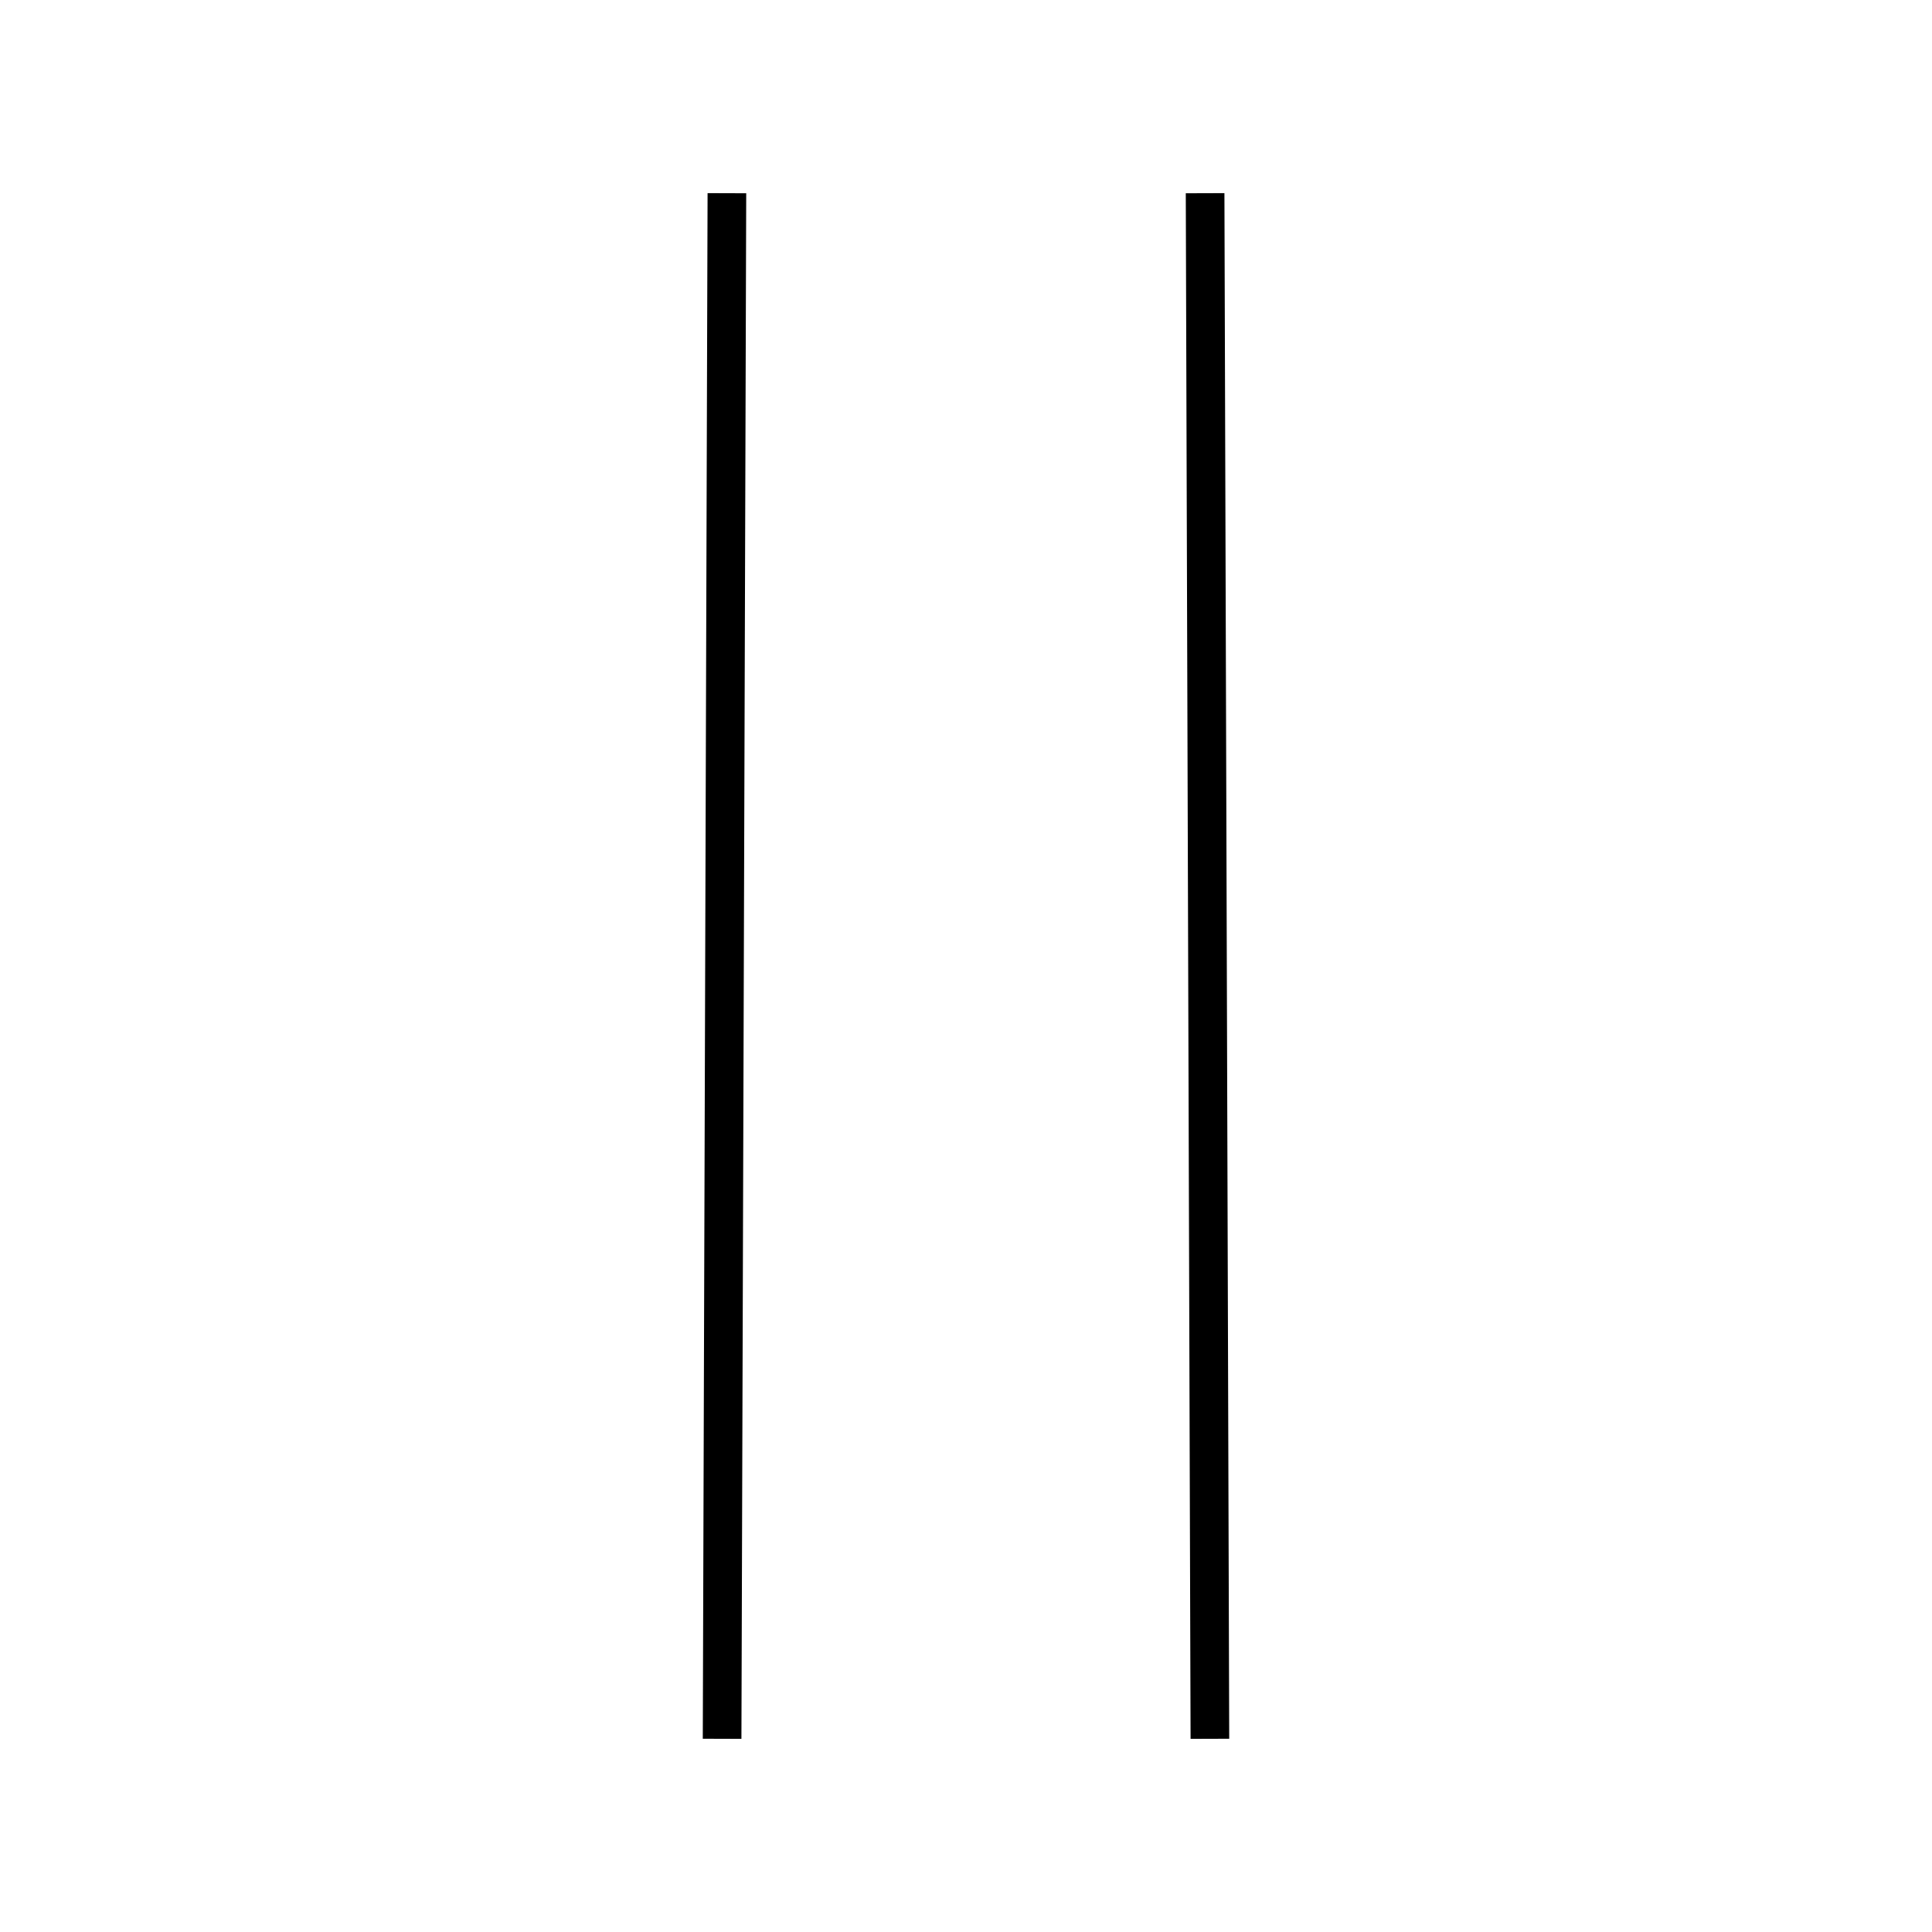
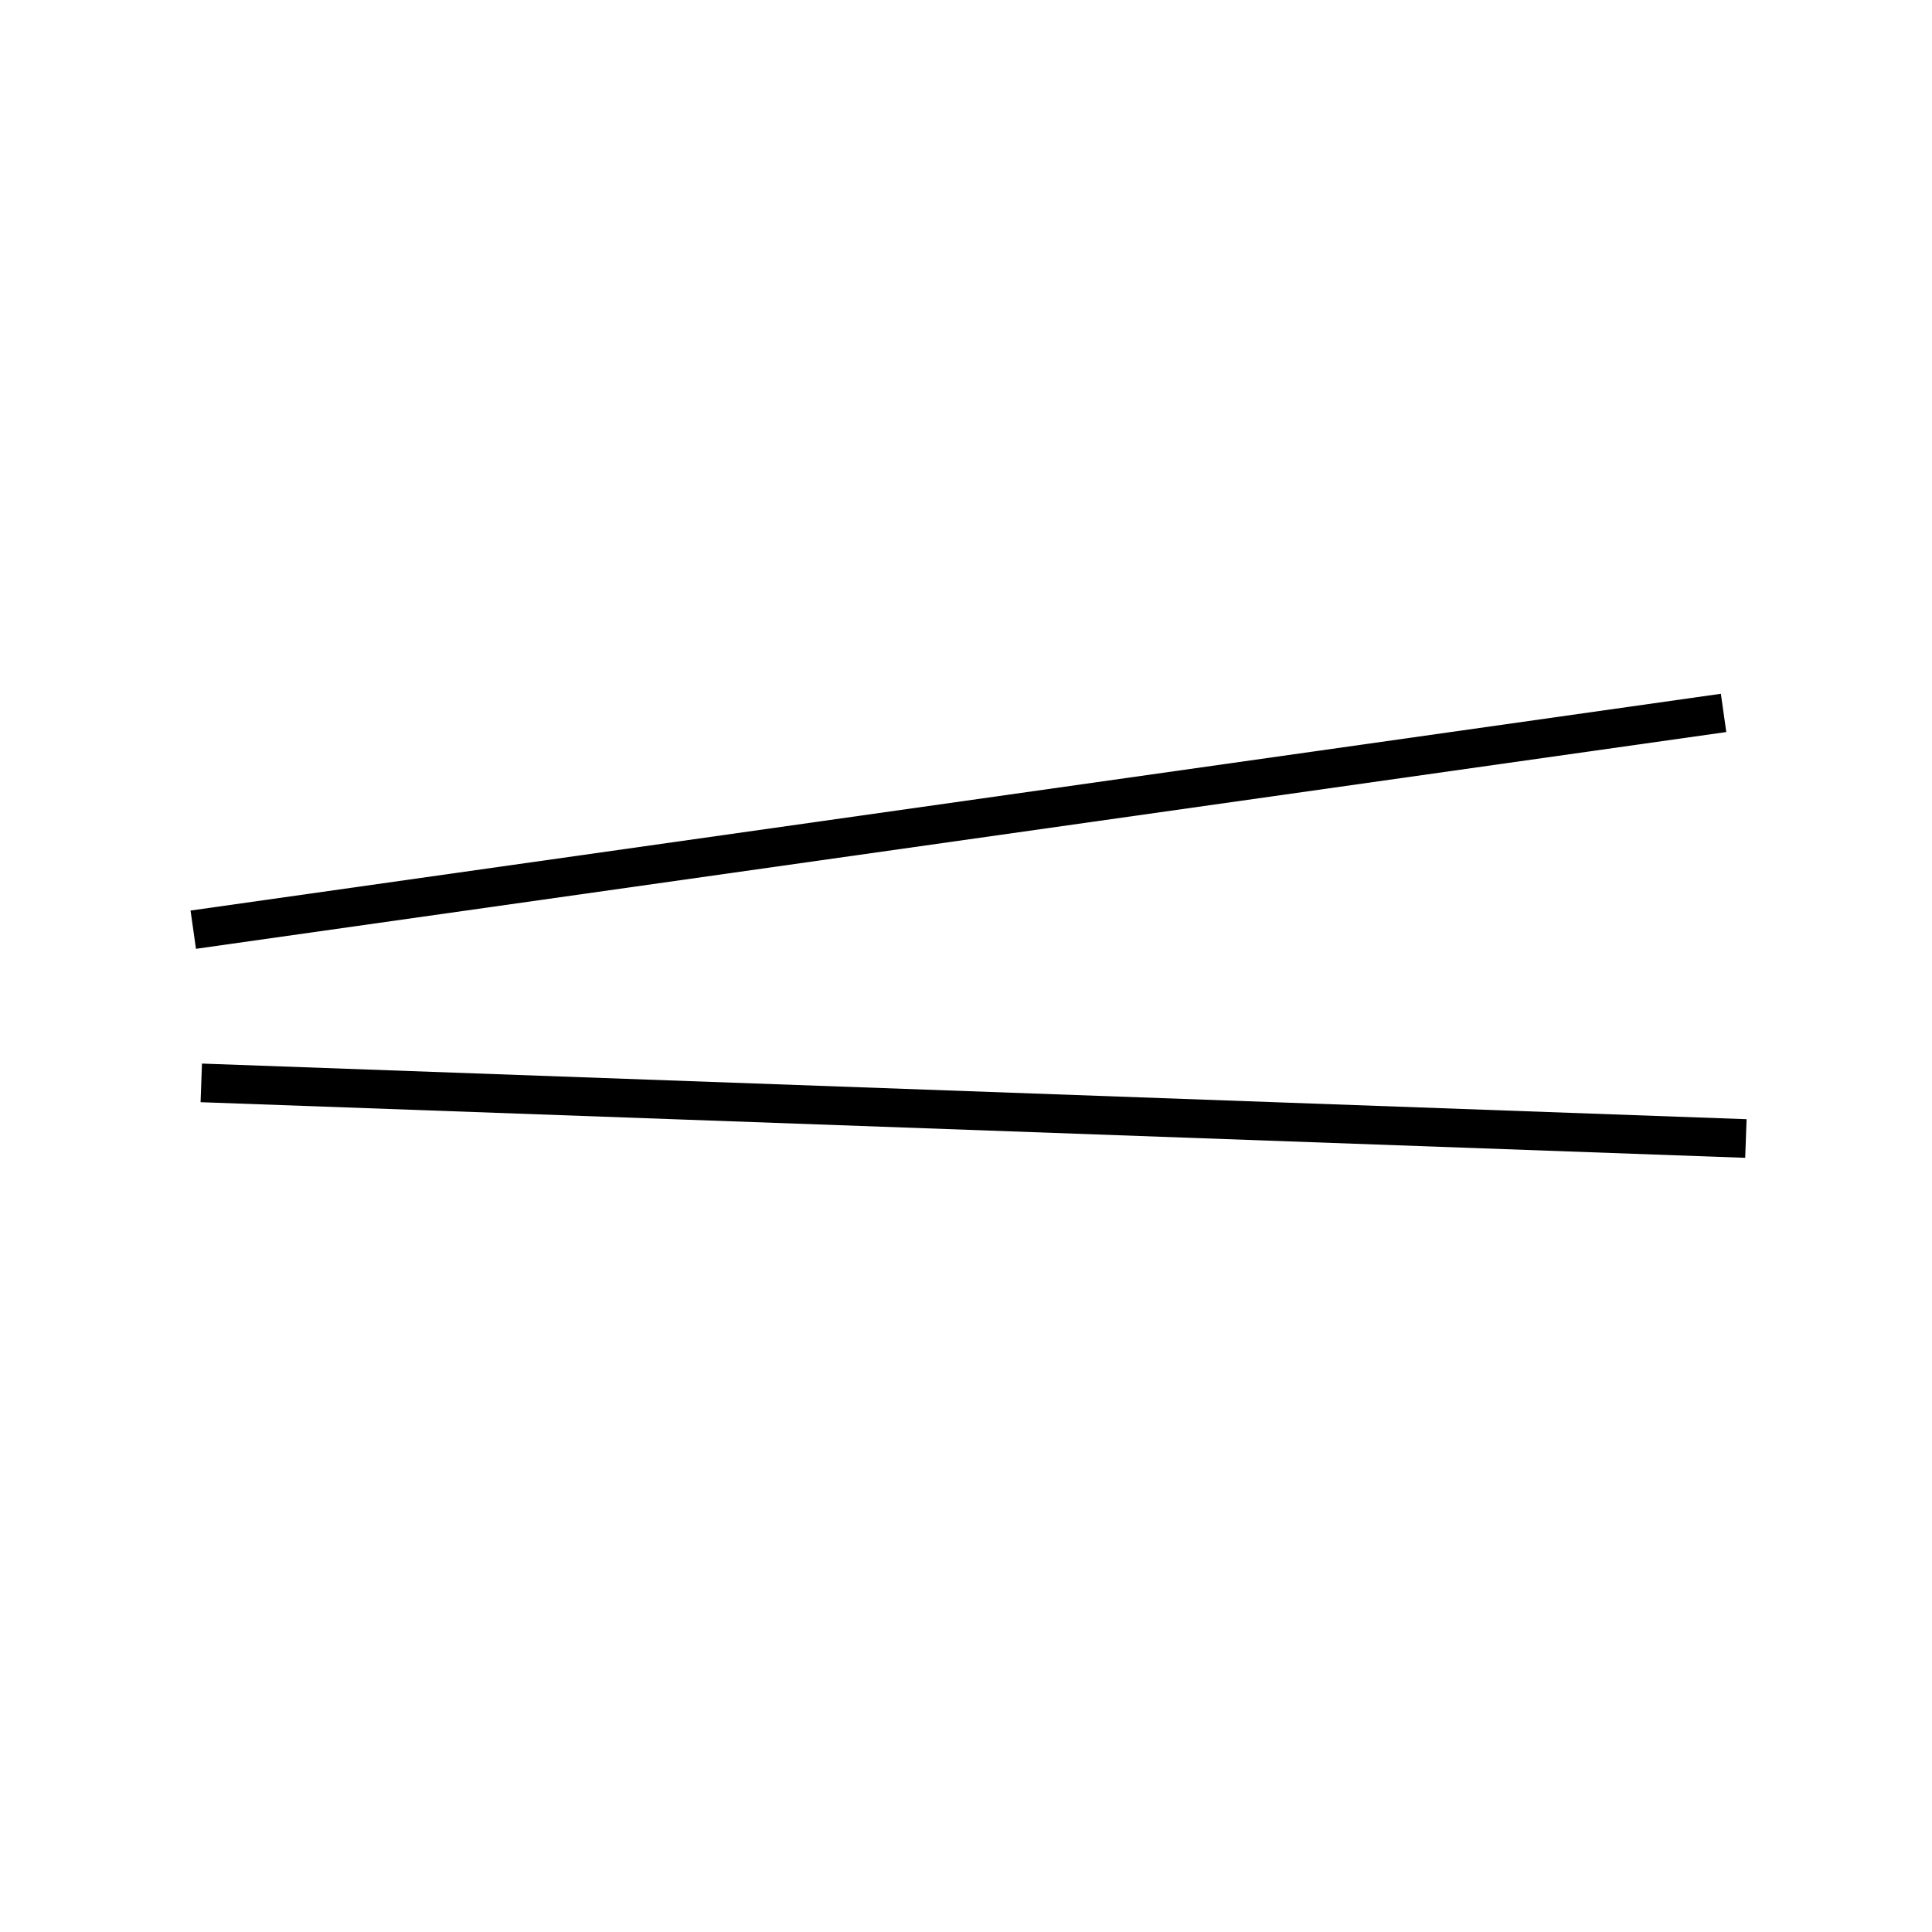
<svg xmlns="http://www.w3.org/2000/svg" height="100" width="100">
  <rect stroke-width="5" stroke="#ffffff" fill="#ffffff" height="100" width="100" y="0" x="0" />
-   <line x1="37.624" y1="10" x2="37.376" y2="90" stroke-width="2" stroke="black" />
-   <line x1="62.376" y1="10" x2="62.624" y2="90" stroke-width="2" stroke="black" />
+   <line x1="89.212" y1="36.9" x2="10.003" y2="48.12" stroke-width="2" stroke="black" />
+   <line x1="90.367" y1="58.929" x2="10.418" y2="56.05" stroke-width="2" stroke="black" />
</svg>
